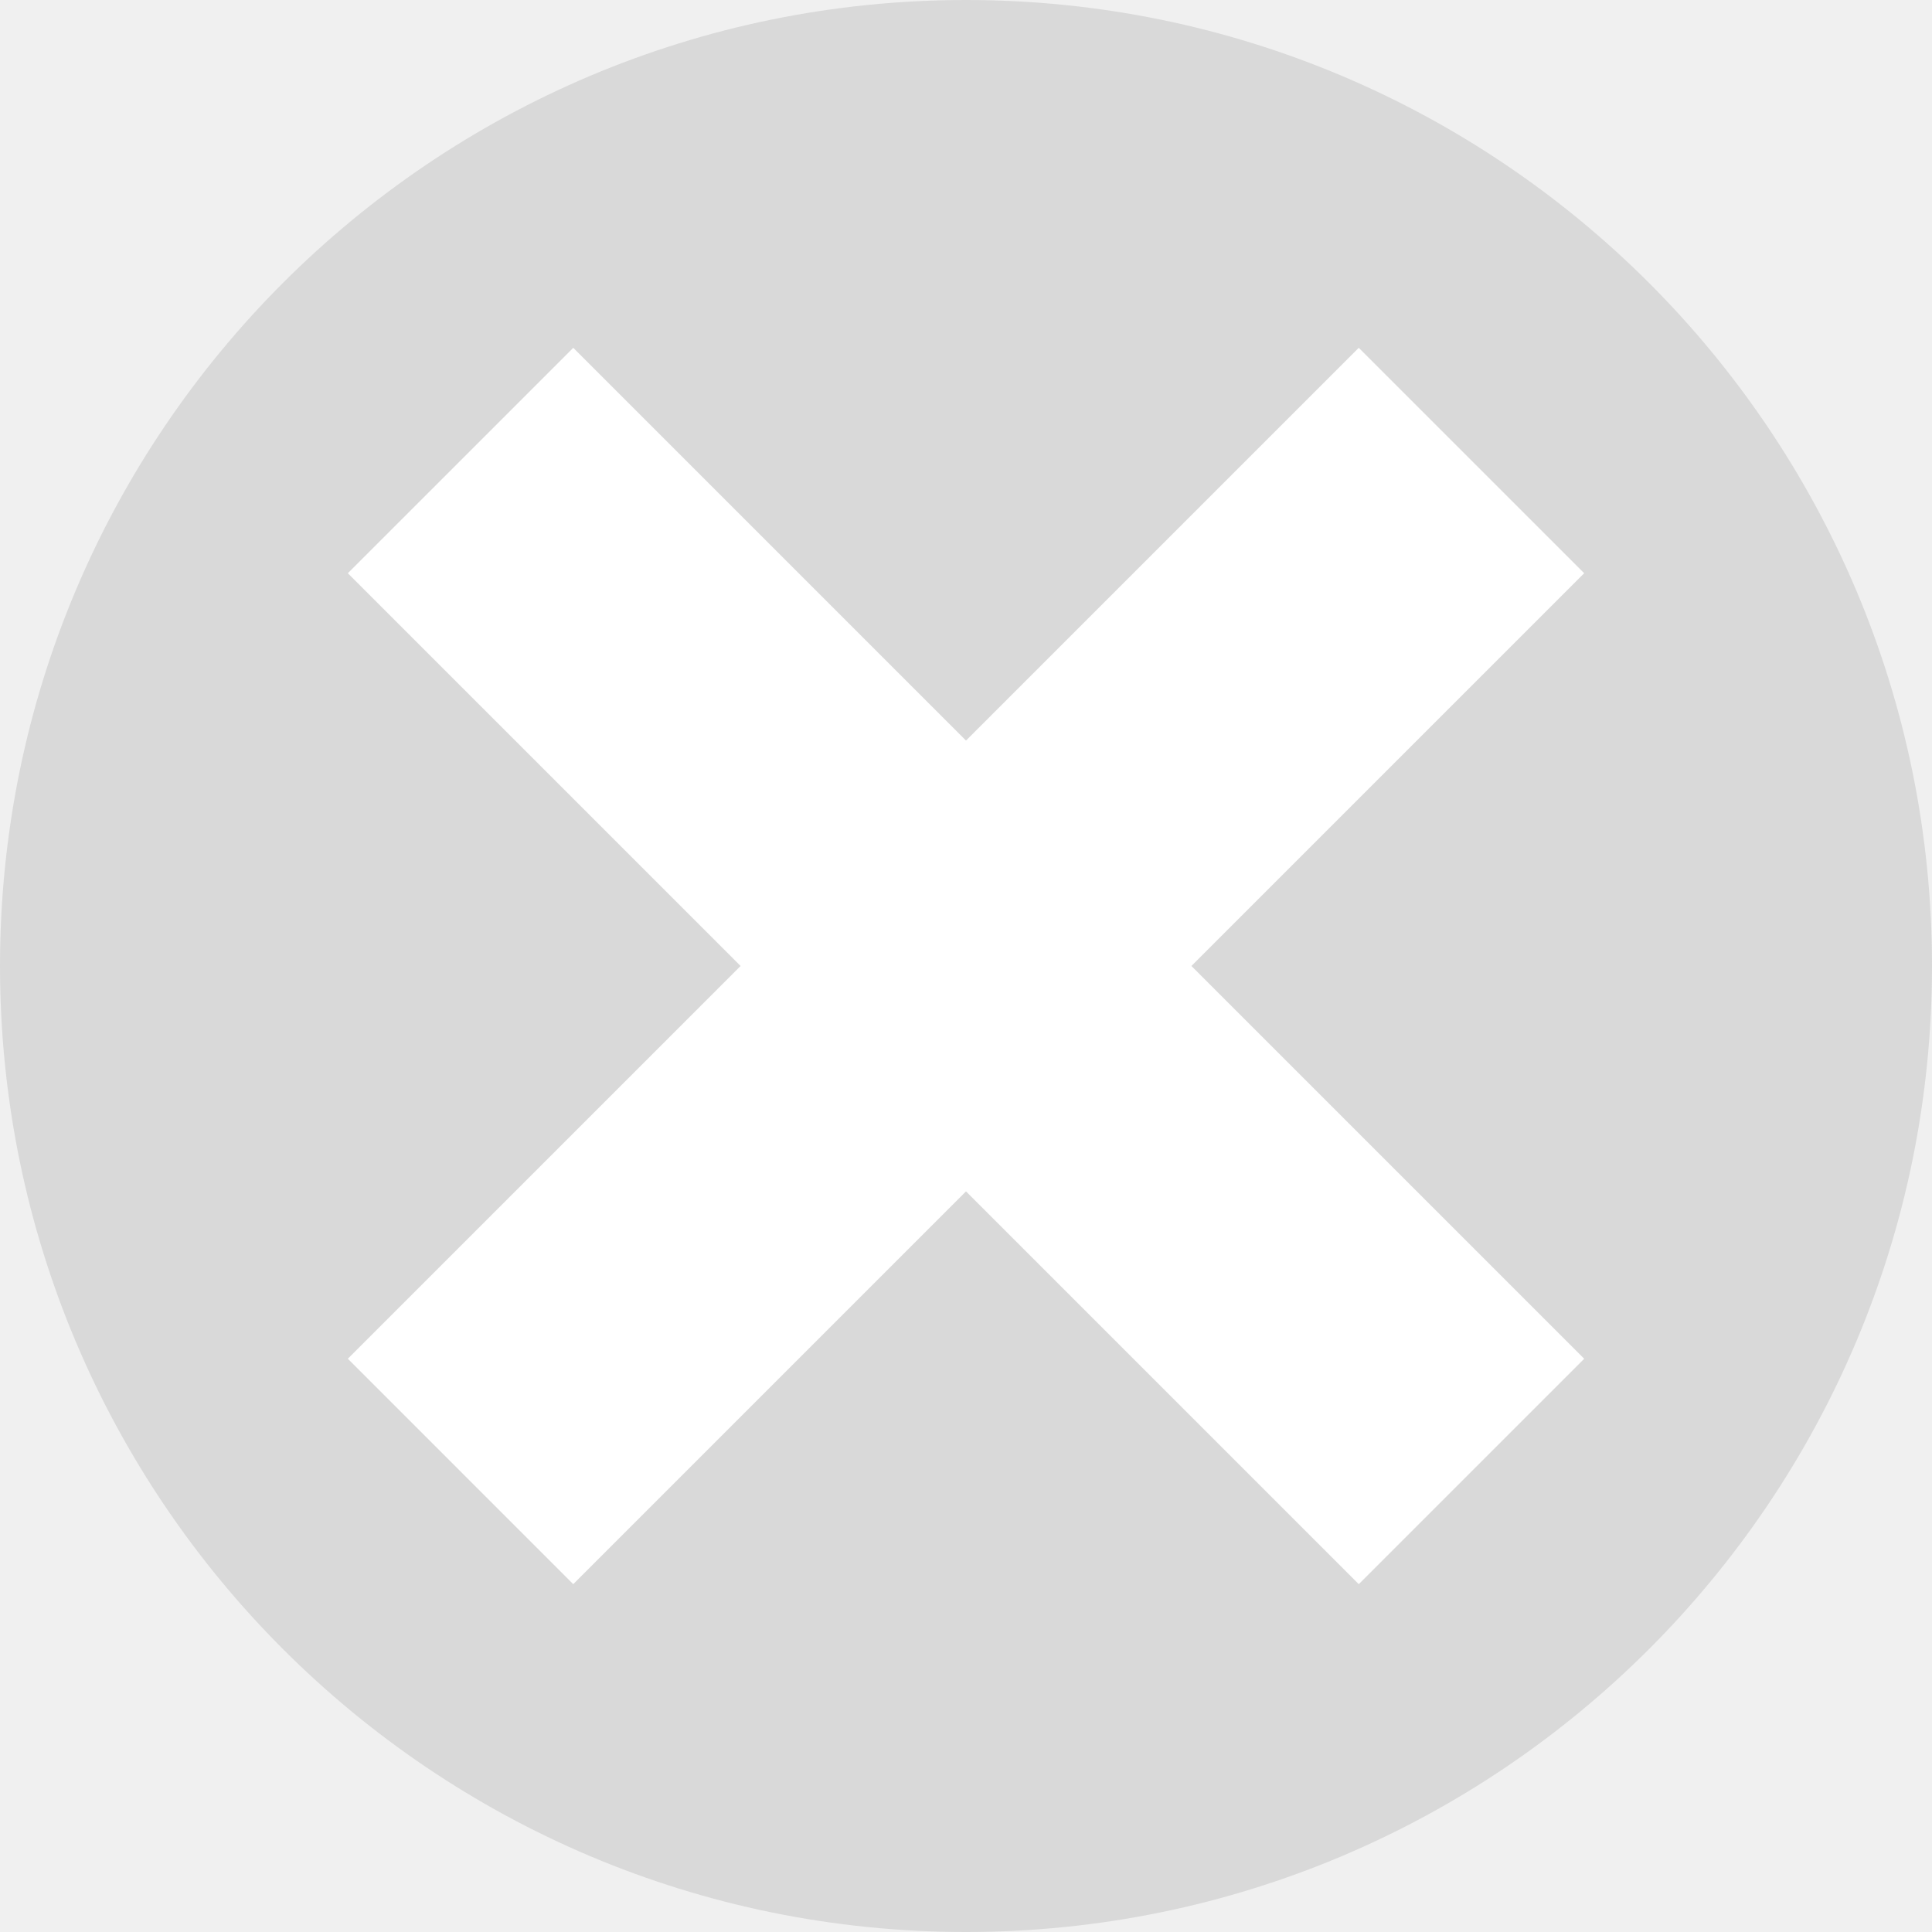
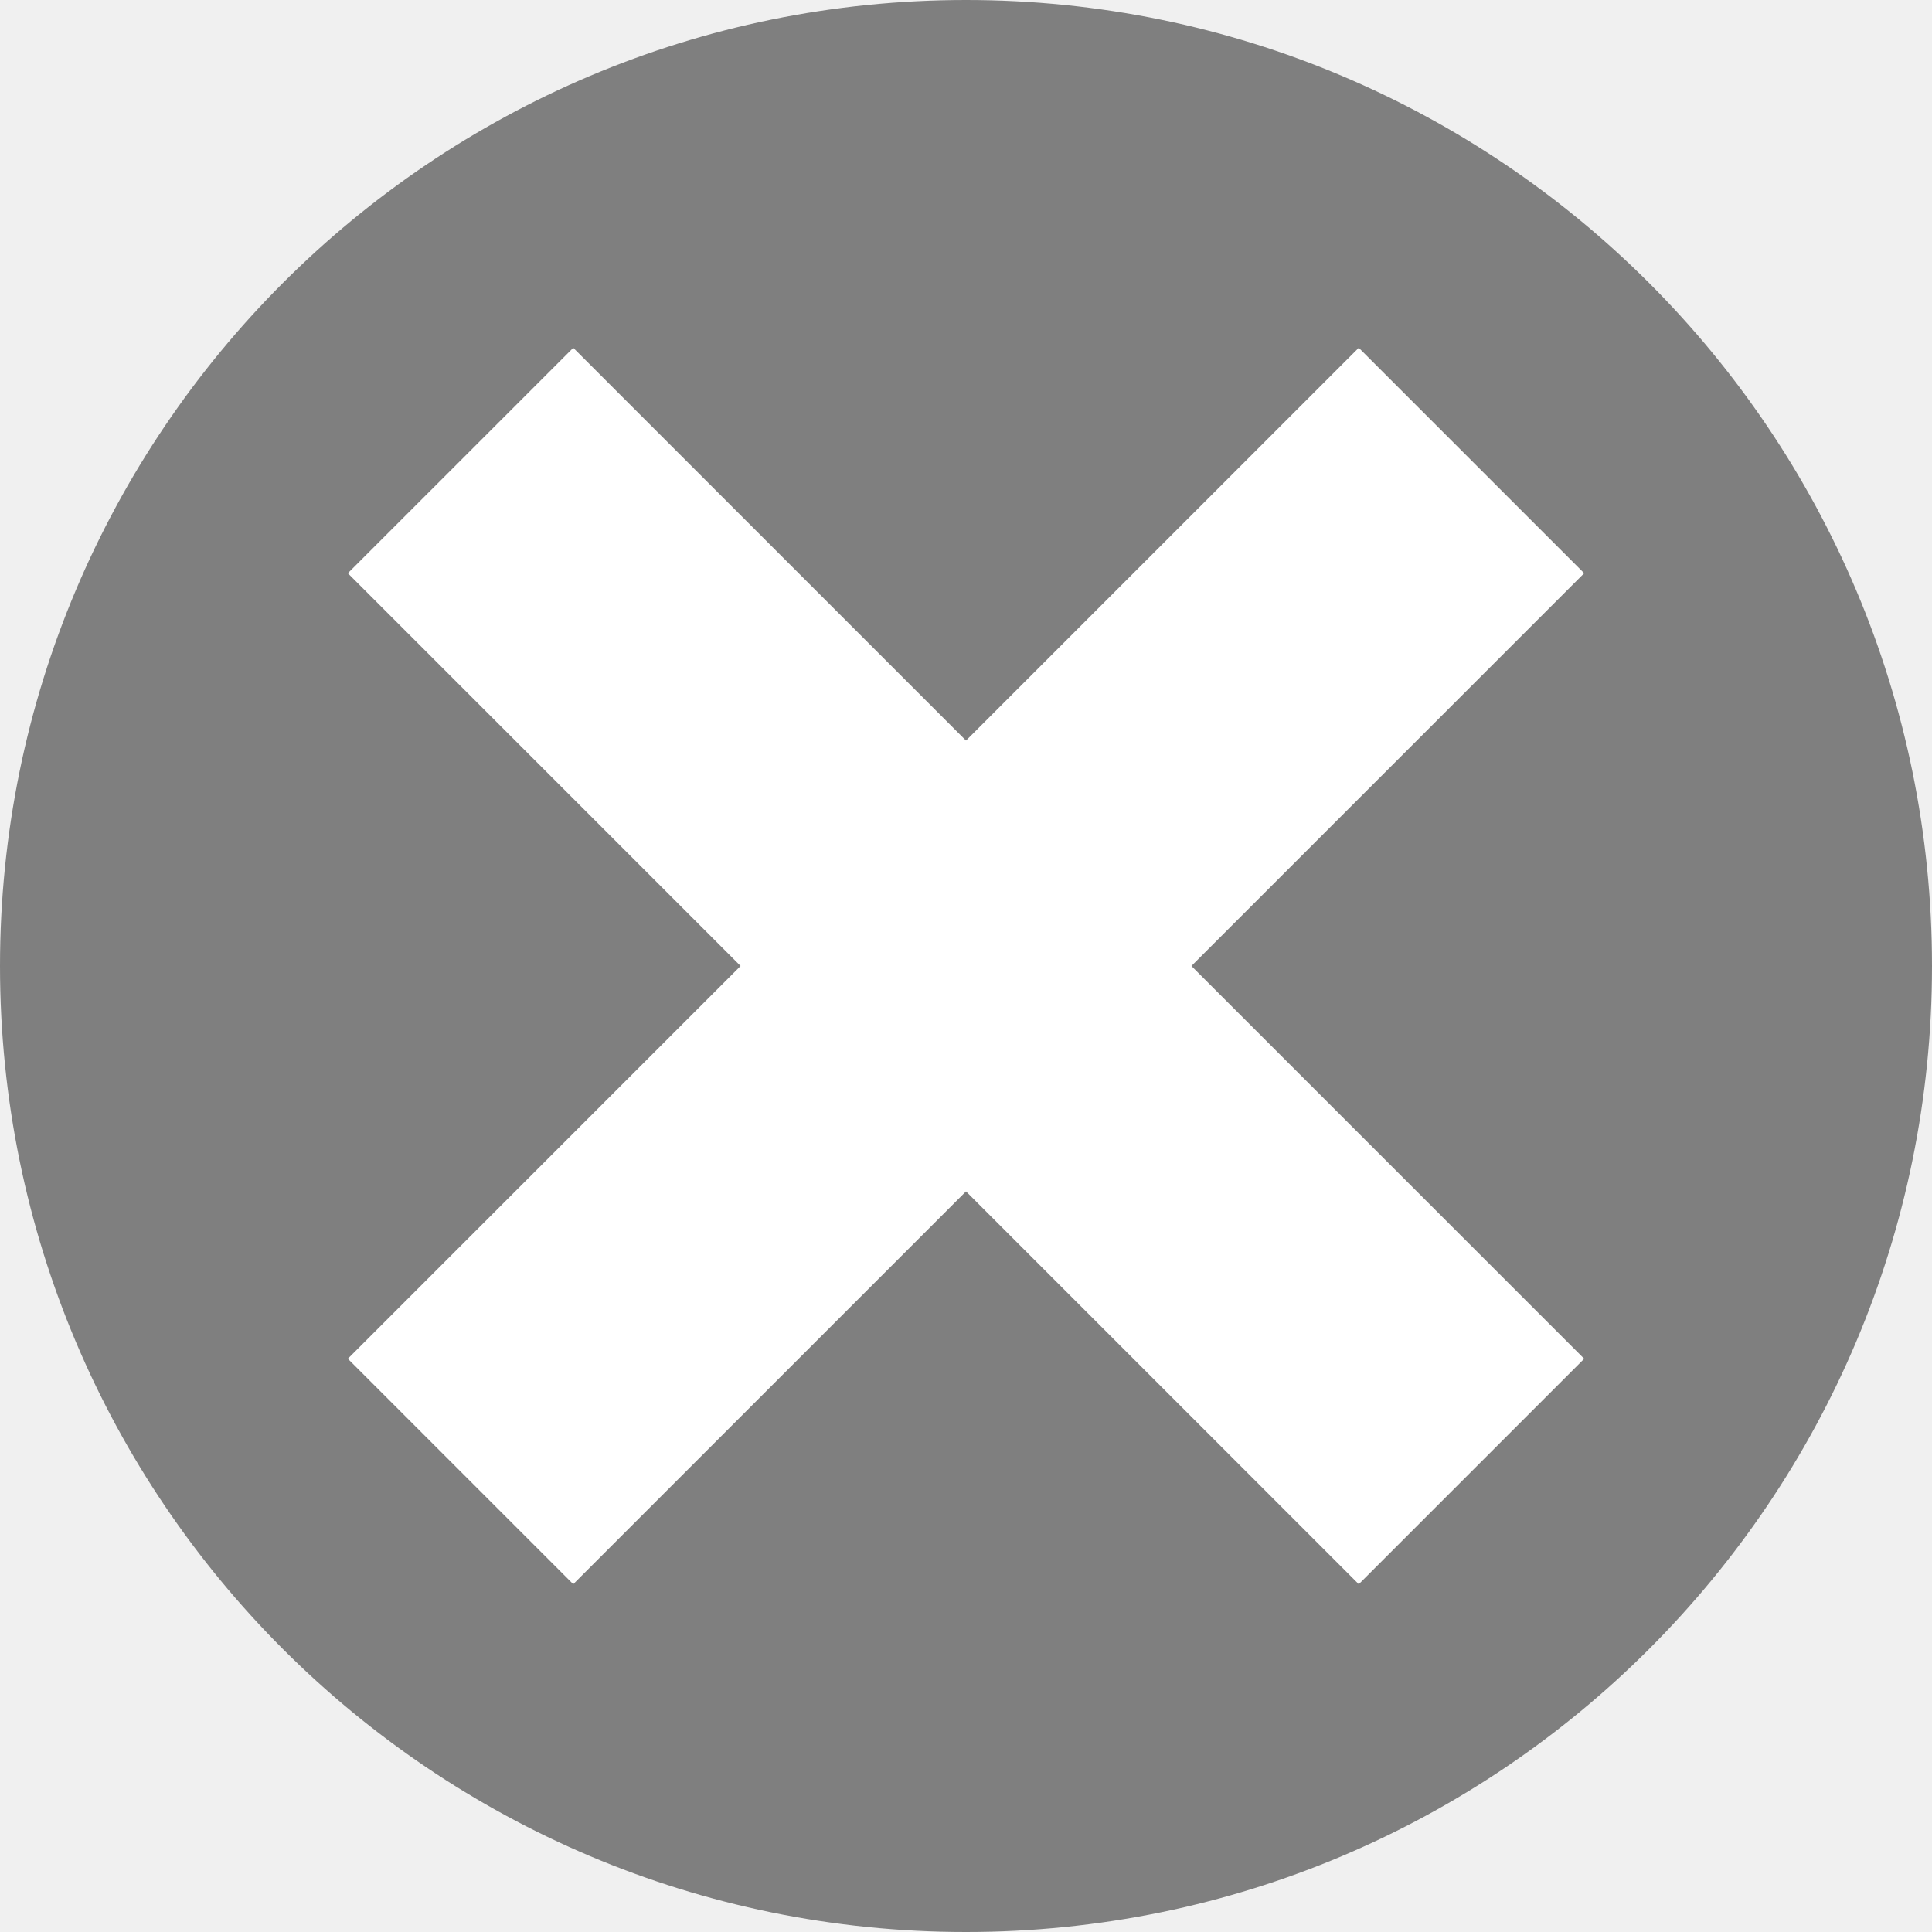
<svg xmlns="http://www.w3.org/2000/svg" viewBox="0 0 200 200">
-   <circle cx="100" cy="100" r="100" style="fill:#d9d9d9" />
+   <circle cx="100" cy="100" r="100" style="fill:#7F7F7F" />
  <rect x="83.5" y="26" width="33" height="148" transform="translate(-41.42 100) rotate(-45)" style="fill:#fff" />
  <rect x="83.5" y="26" width="33" height="148" transform="translate(100 241.42) rotate(-135)" style="fill:#fff" />
</svg>
